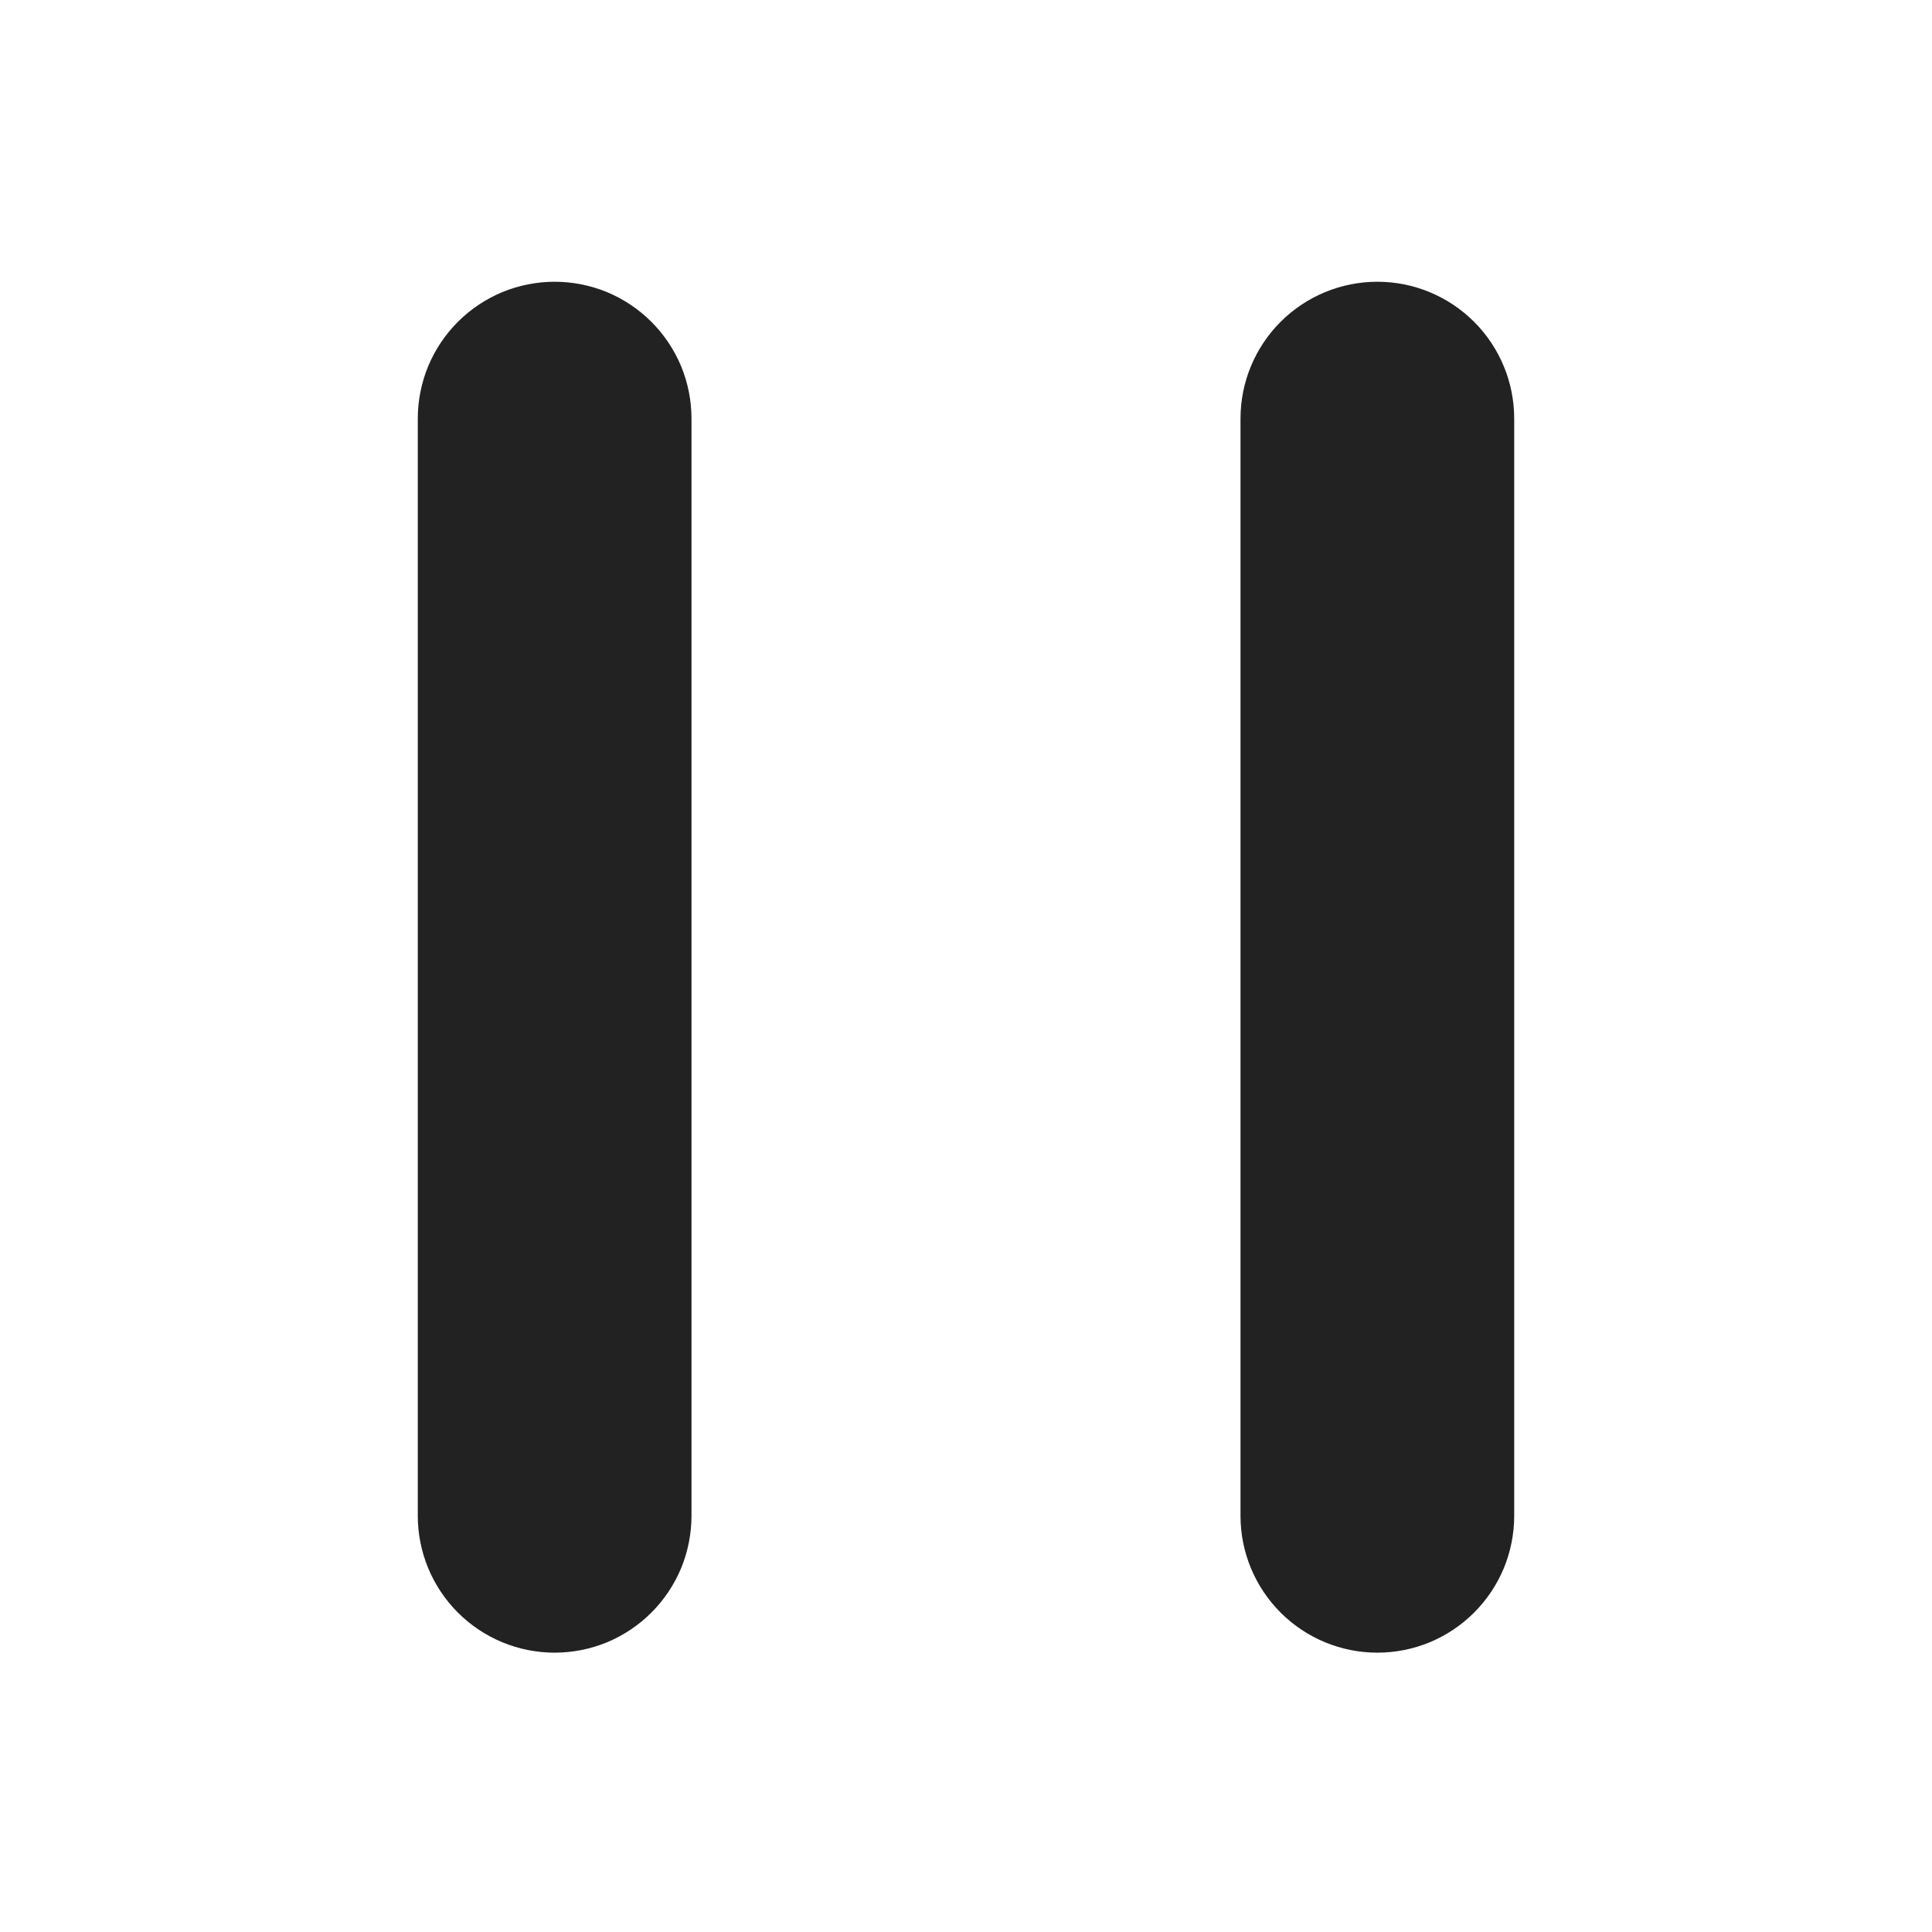
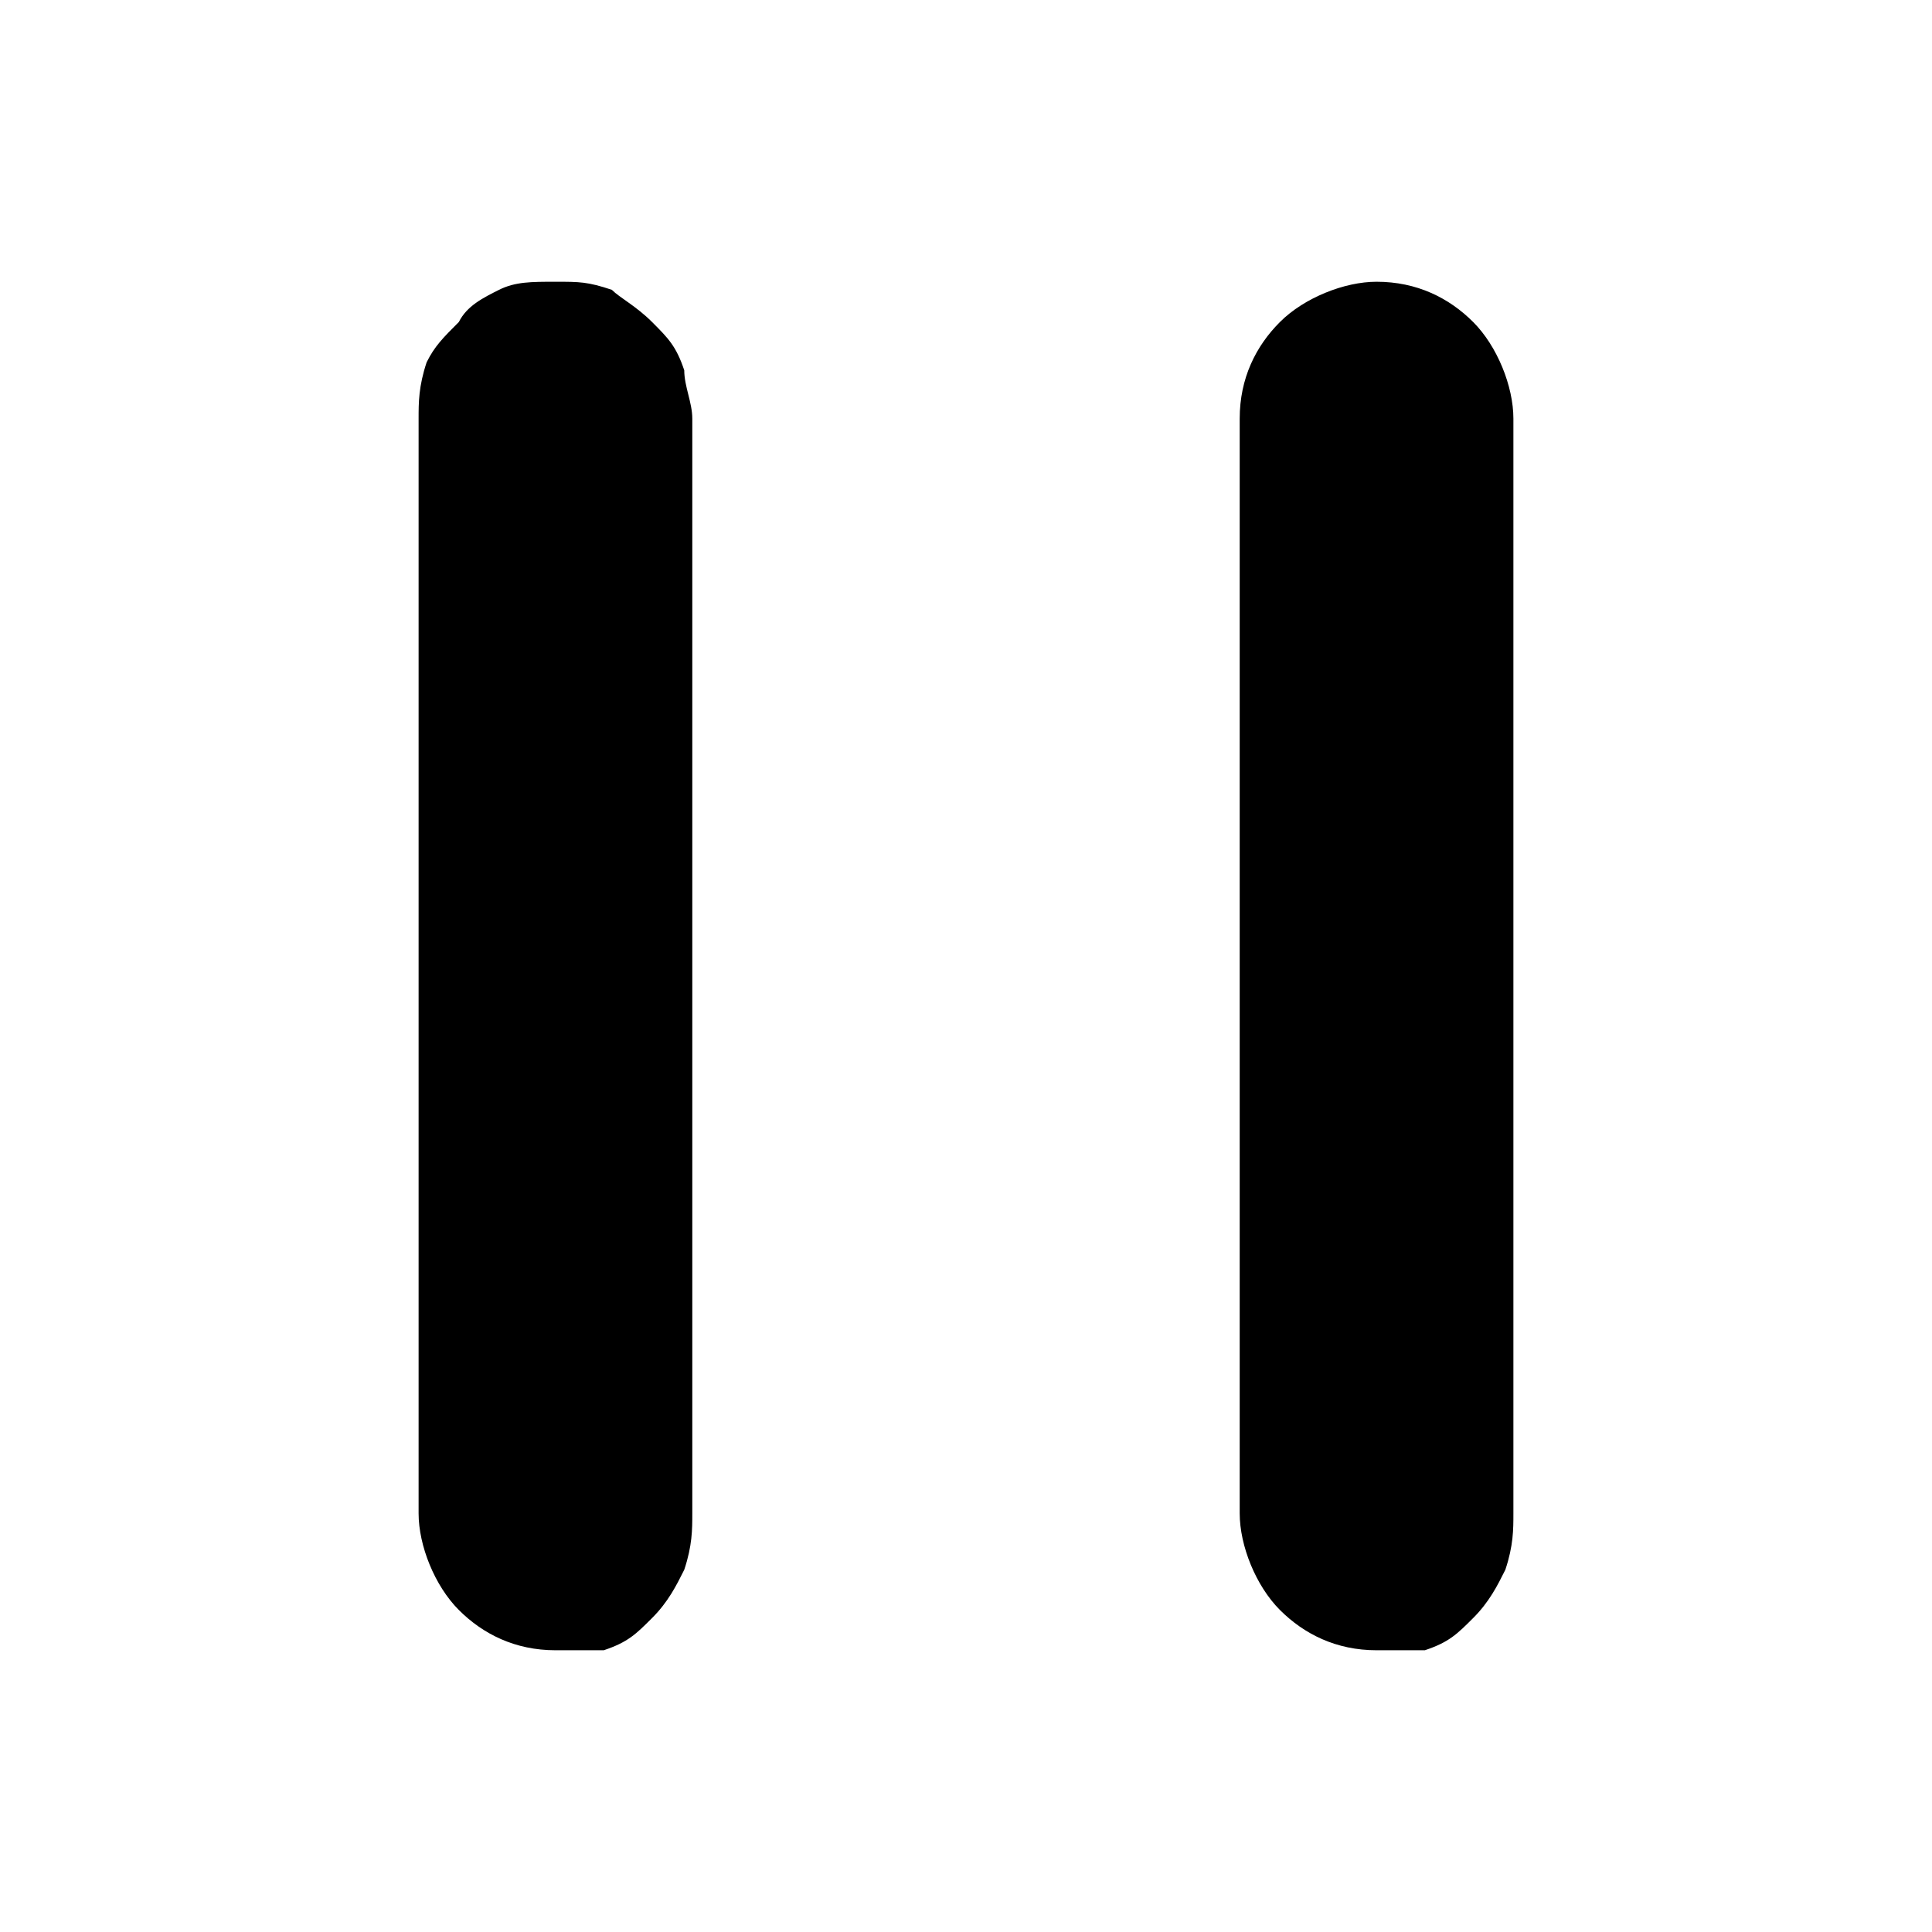
- <svg xmlns="http://www.w3.org/2000/svg" width="24" height="24" viewBox="0 0 24 24" fill="none">
-   <path d="M17.11 20.53C16.659 20.53 16.227 20.351 15.908 20.032C15.589 19.713 15.41 19.281 15.41 18.83V5.2C15.41 4.749 15.589 4.317 15.908 3.998C16.227 3.679 16.659 3.5 17.11 3.5C17.561 3.5 17.993 3.679 18.312 3.998C18.631 4.317 18.81 4.749 18.81 5.2V18.83C18.81 19.053 18.766 19.274 18.681 19.481C18.595 19.687 18.47 19.874 18.312 20.032C18.154 20.19 17.967 20.315 17.761 20.401C17.554 20.486 17.333 20.53 17.11 20.53ZM6.89 20.53C6.439 20.53 6.007 20.351 5.688 20.032C5.369 19.713 5.19 19.281 5.19 18.83V5.2C5.19 4.977 5.234 4.756 5.319 4.549C5.405 4.343 5.53 4.156 5.688 3.998C5.846 3.84 6.033 3.715 6.239 3.629C6.446 3.544 6.667 3.5 6.89 3.5C7.113 3.5 7.334 3.544 7.541 3.629C7.747 3.715 7.934 3.84 8.092 3.998C8.25 4.156 8.375 4.343 8.461 4.549C8.546 4.756 8.59 4.977 8.59 5.2V18.83C8.59 19.053 8.546 19.274 8.461 19.481C8.375 19.687 8.25 19.874 8.092 20.032C7.934 20.19 7.747 20.315 7.541 20.401C7.334 20.486 7.113 20.53 6.89 20.53Z" fill="#222222" />
+ <svg xmlns="http://www.w3.org/2000/svg" version="1.1" id="레이어_1" x="0px" y="0px" viewBox="0 0 24 24" style="enable-background:new 0 0 24 24;" xml:space="preserve">
+   <path d="M17.1,20.5c-0.5,0-0.9-0.2-1.2-0.5s-0.5-0.8-0.5-1.2V5.2c0-0.5,0.2-0.9,0.5-1.2s0.8-0.5,1.2-0.5c0.5,0,0.9,0.2,1.2,0.5  s0.5,0.8,0.5,1.2v13.6c0,0.2,0,0.4-0.1,0.7c-0.1,0.2-0.2,0.4-0.4,0.6c-0.2,0.2-0.3,0.3-0.6,0.4C17.6,20.5,17.3,20.5,17.1,20.5z   M6.9,20.5c-0.5,0-0.9-0.2-1.2-0.5s-0.5-0.8-0.5-1.2V5.2c0-0.2,0-0.4,0.1-0.7C5.4,4.3,5.5,4.2,5.7,4C5.8,3.8,6,3.7,6.2,3.6  c0.2-0.1,0.4-0.1,0.7-0.1s0.4,0,0.7,0.1C7.7,3.7,7.9,3.8,8.1,4c0.2,0.2,0.3,0.3,0.4,0.6C8.5,4.8,8.6,5,8.6,5.2v13.6  c0,0.2,0,0.4-0.1,0.7c-0.1,0.2-0.2,0.4-0.4,0.6c-0.2,0.2-0.3,0.3-0.6,0.4C7.3,20.5,7.1,20.5,6.9,20.5z" />
</svg>
